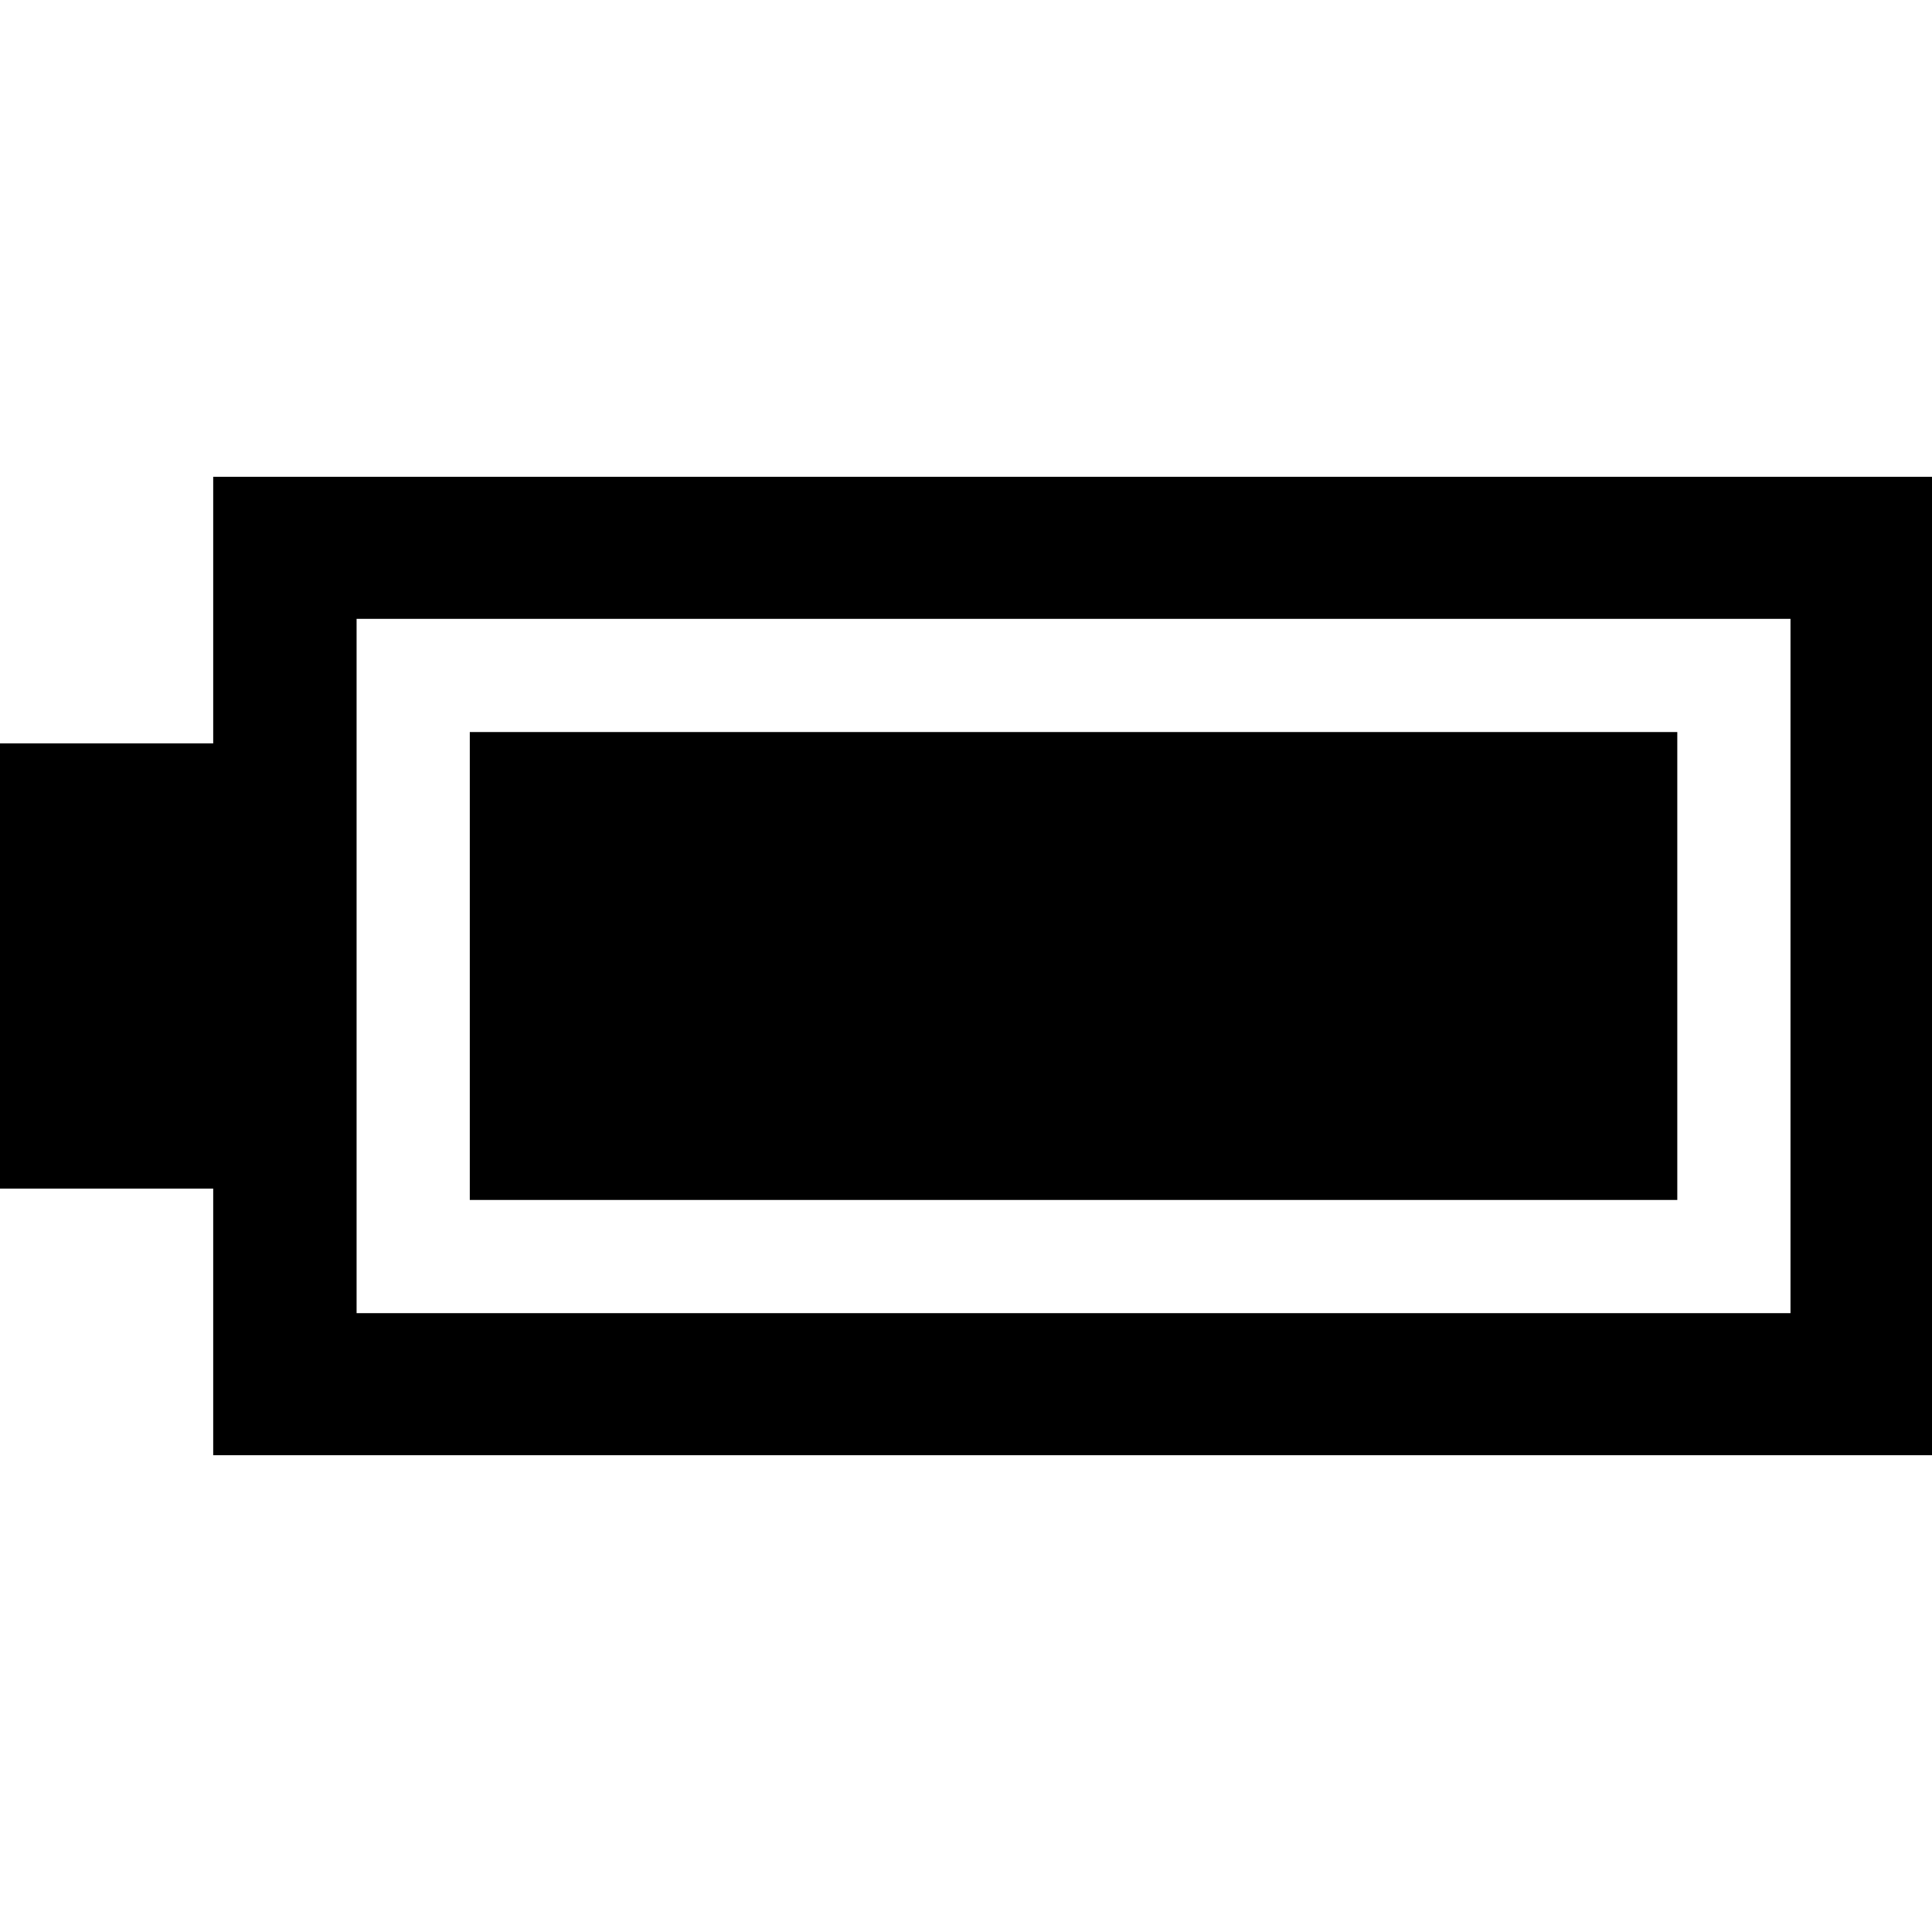
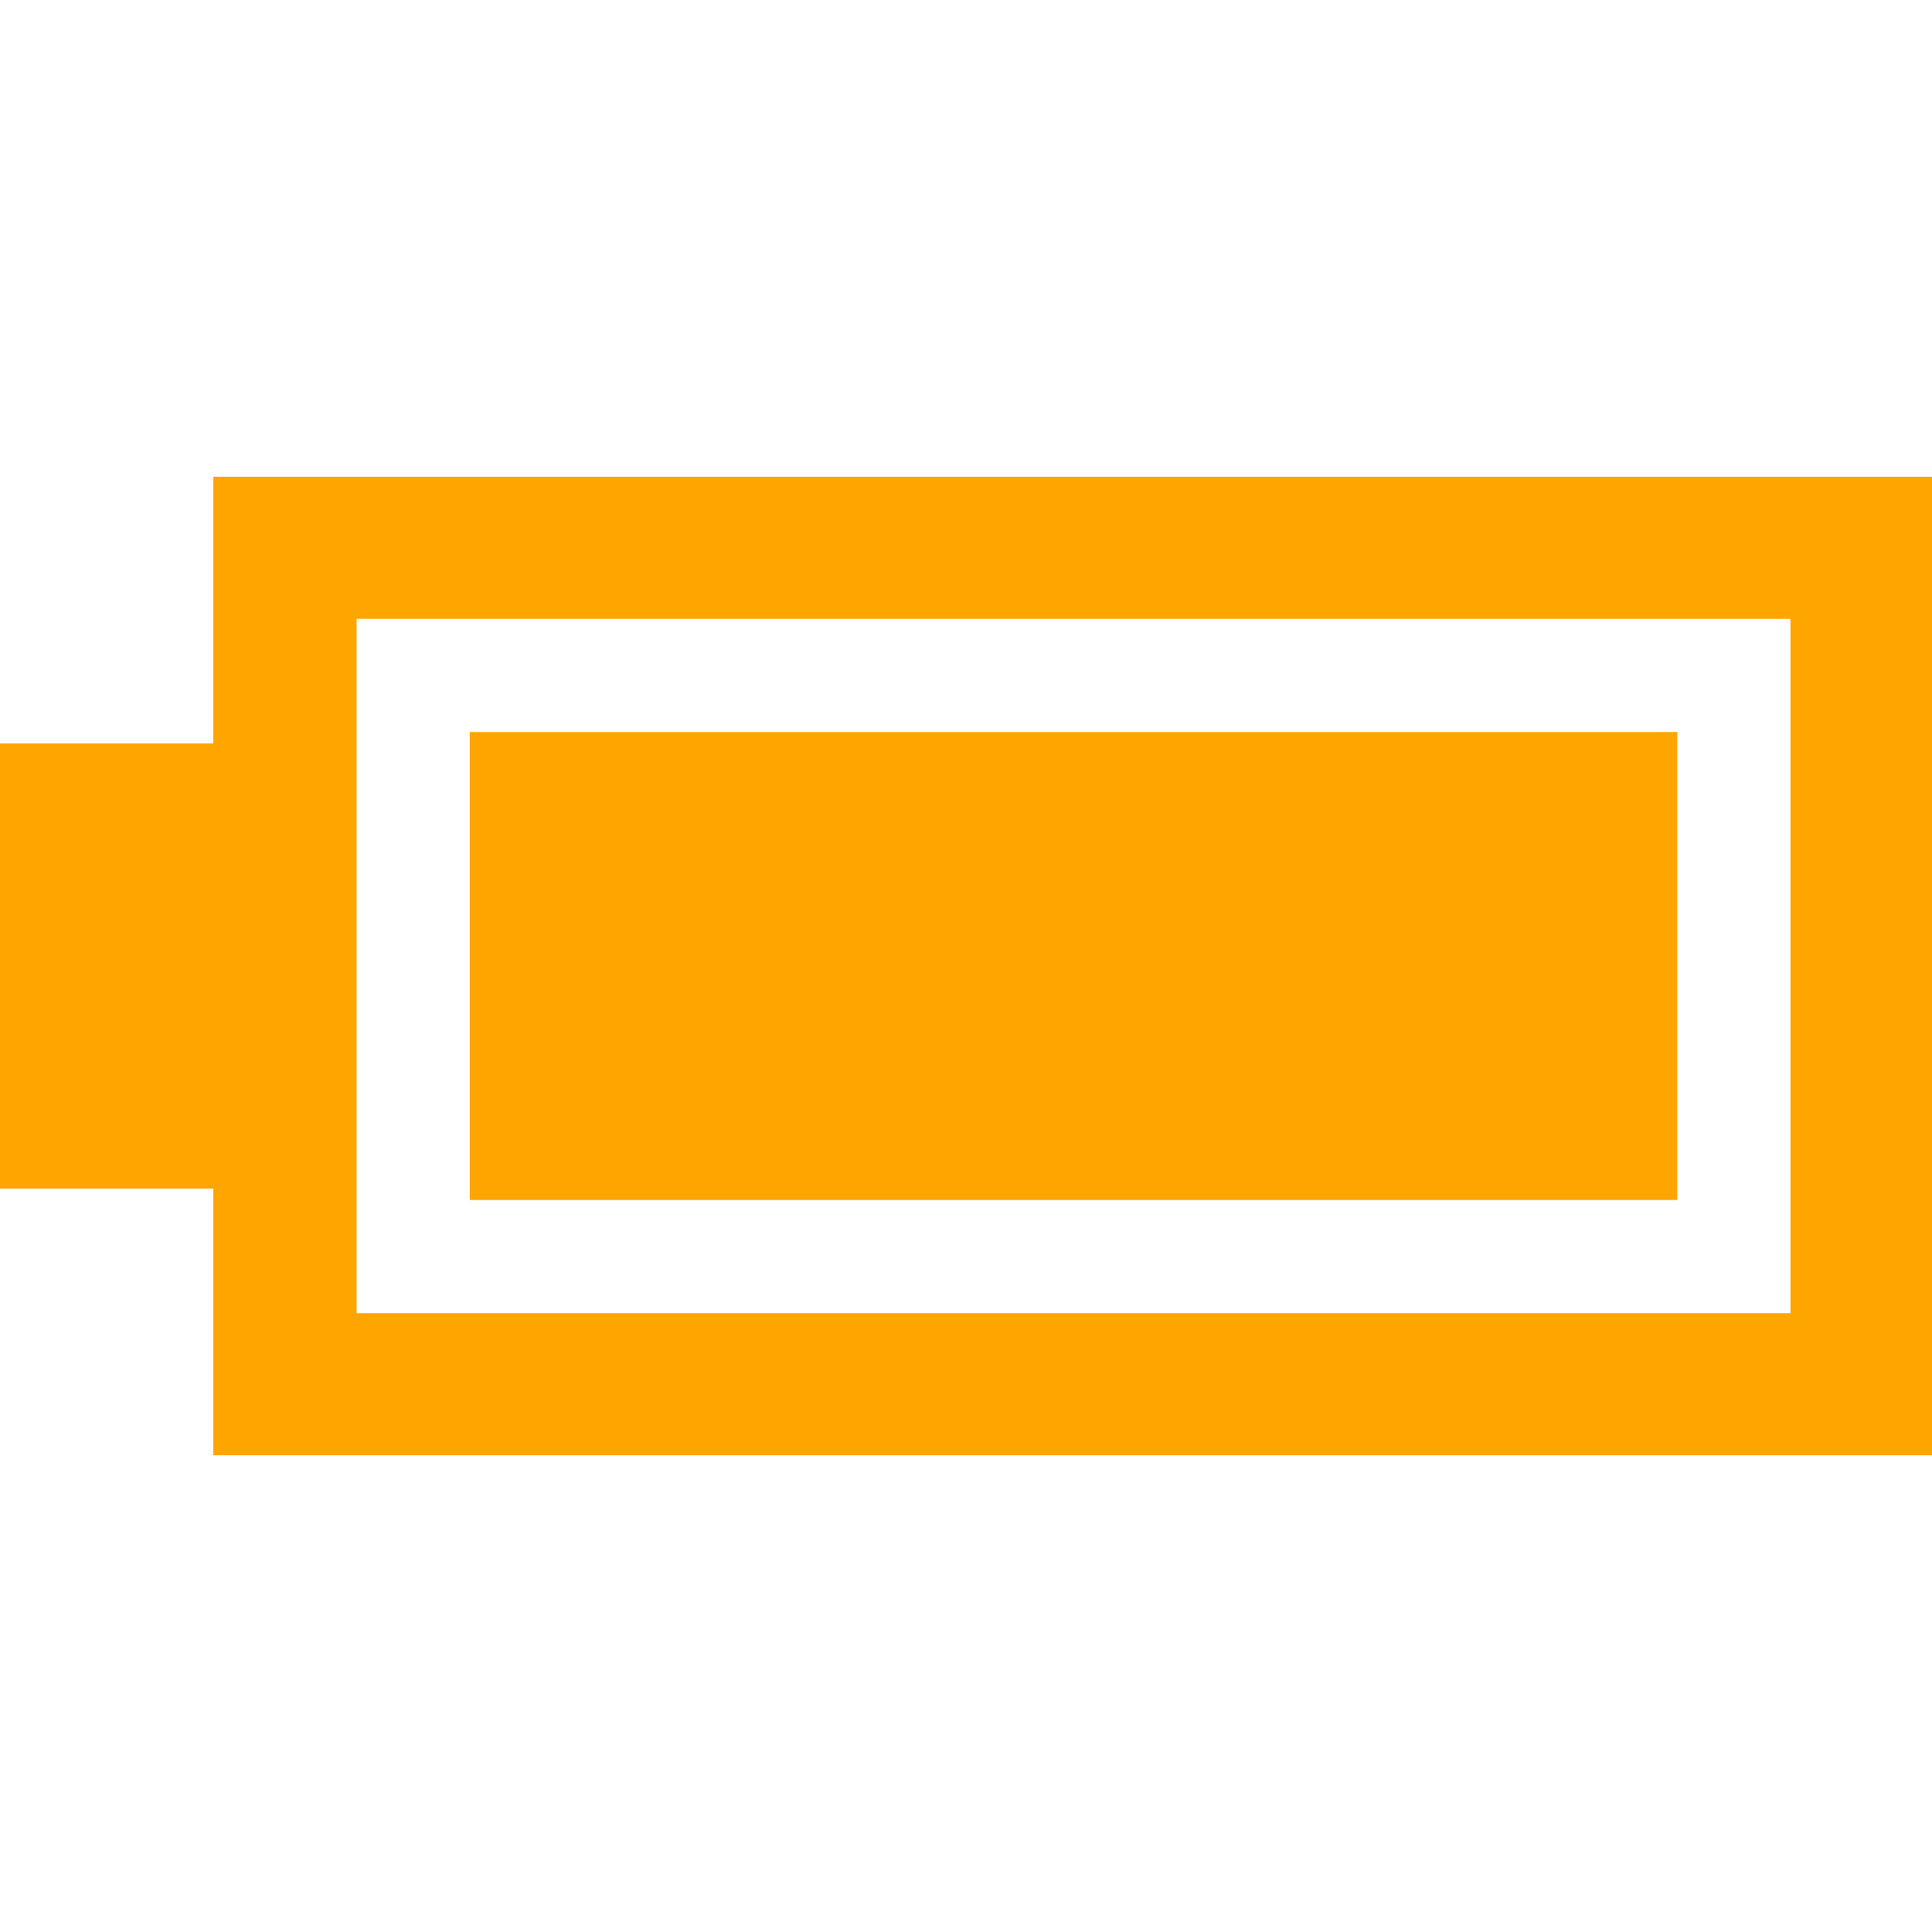
- <svg xmlns="http://www.w3.org/2000/svg" version="1.1" id="Capa_1" x="0px" y="0px" viewBox="0 0 512 512" style="enable-background:new 0 0 512 512;" xml:space="preserve">
+ <svg xmlns="http://www.w3.org/2000/svg" fill="orange" version="1.1" id="Capa_1" x="0px" y="0px" viewBox="0 0 512 512" style="enable-background:new 0 0 512 512;" xml:space="preserve">
  <g>
    <g>
      <path d="M56.5,126.354V197H0v118h56.5v70.647H512V126.354H56.5z M474.5,348h-380V164h380V348z" />
    </g>
  </g>
  <g>
    <g>
      <rect x="124.5" y="194" width="320" height="124" />
    </g>
  </g>
  <g>
</g>
  <g>
</g>
  <g>
</g>
  <g>
</g>
  <g>
</g>
  <g>
</g>
  <g>
</g>
  <g>
</g>
  <g>
</g>
  <g>
</g>
  <g>
</g>
  <g>
</g>
  <g>
</g>
  <g>
</g>
  <g>
</g>
</svg>
